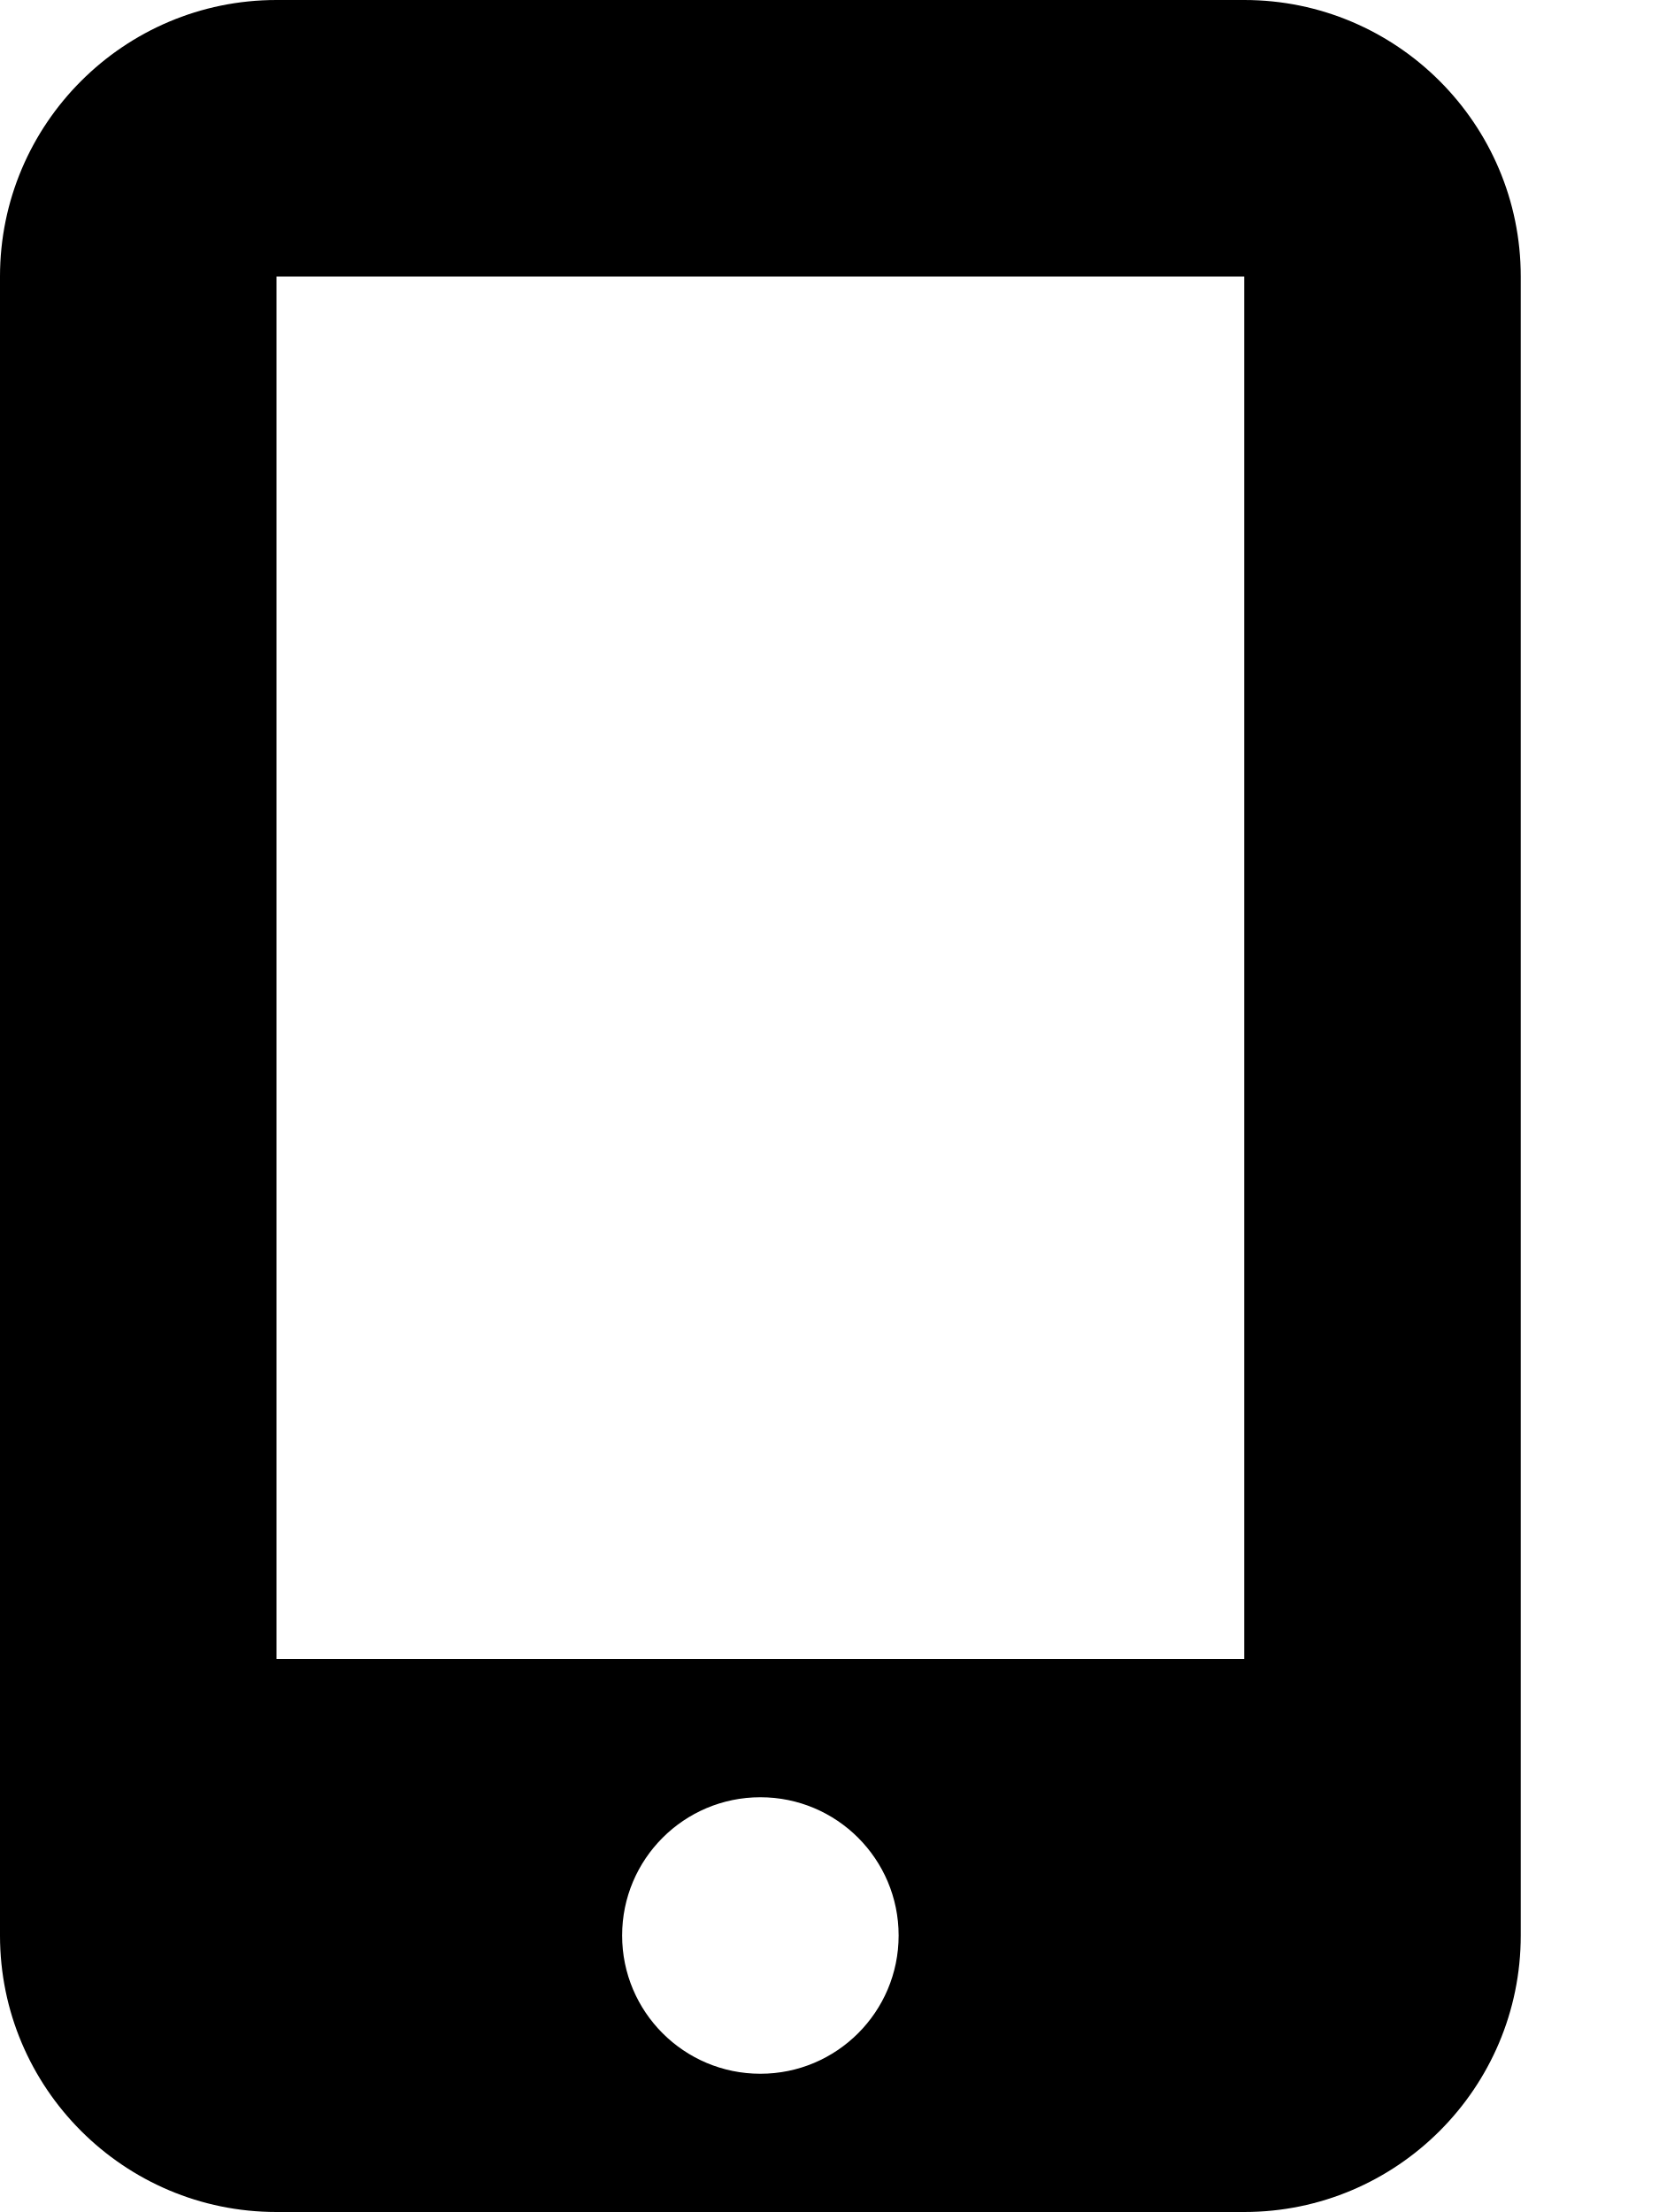
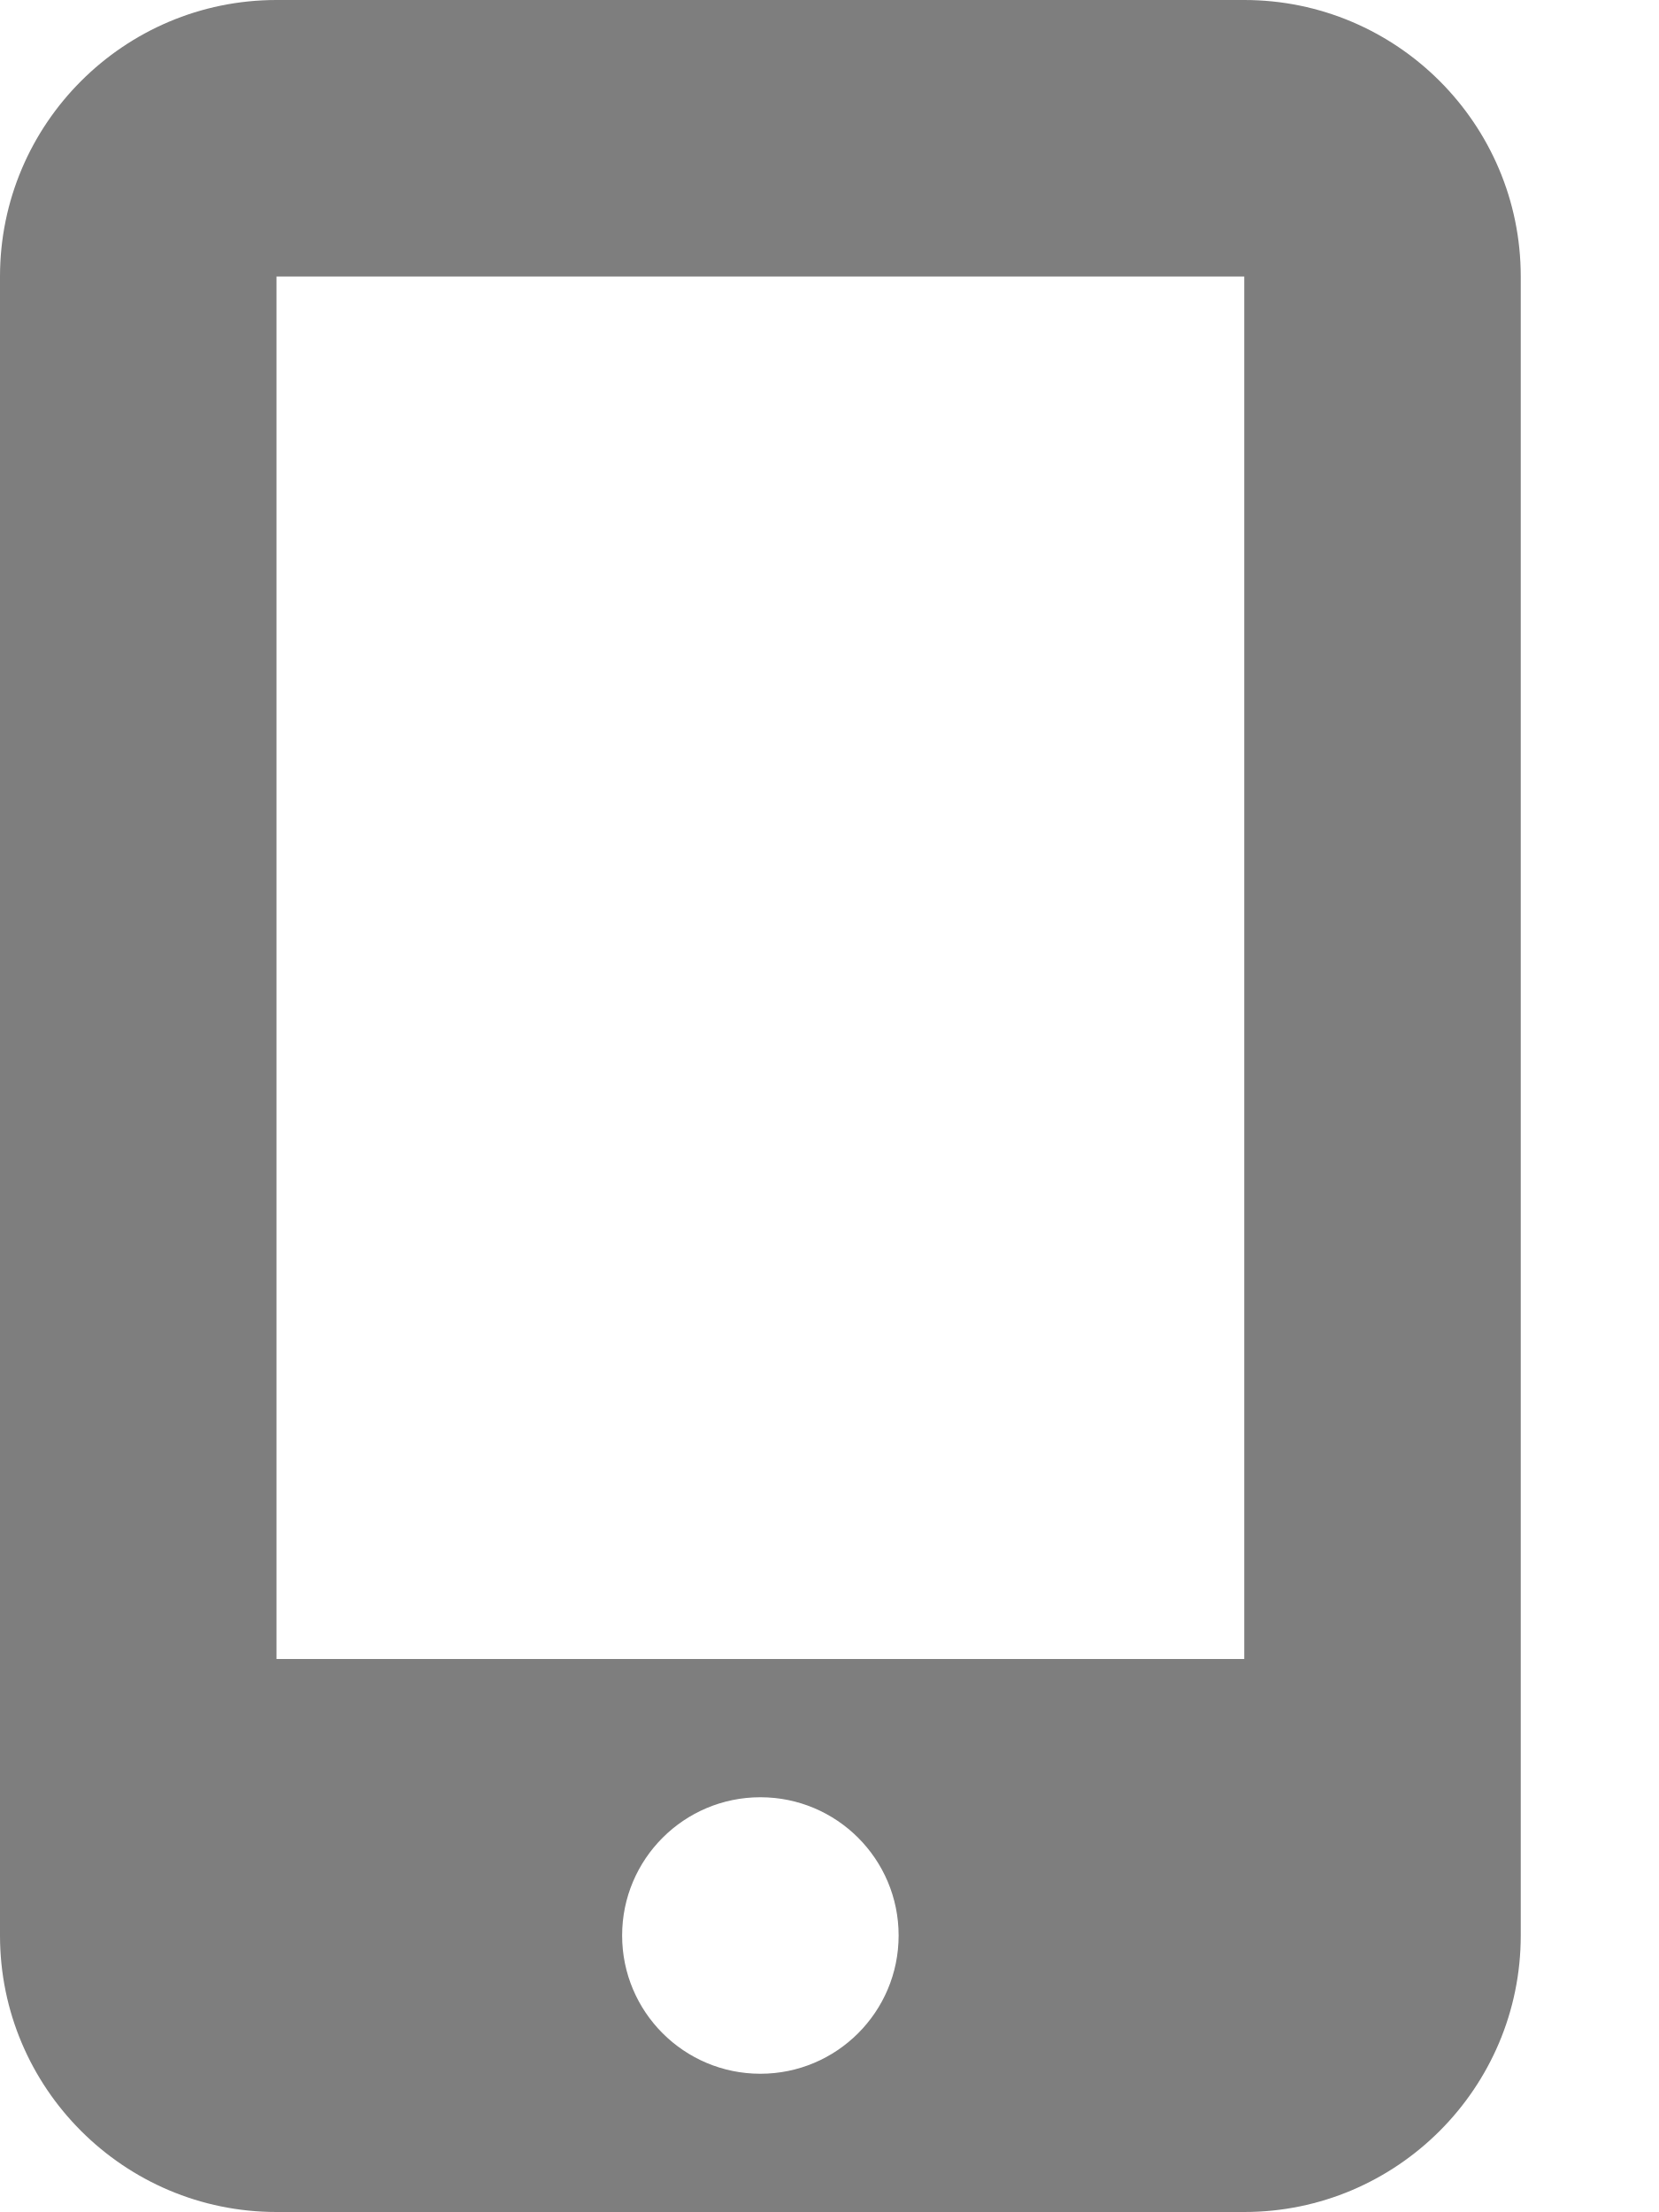
- <svg xmlns="http://www.w3.org/2000/svg" viewBox="0 0 384 512">
+ <svg xmlns="http://www.w3.org/2000/svg" viewBox="0 0 384 512" fill="#7E7E7E">
  <path d="M0 64C0 28.7 28.7 0 64 0H288c35.3 0 64 28.7 64 64V448c0 35.3-28.7 64-64 64H64c-35.3 0-64-28.7-64-64V64zM208 448a32 32 0 1 0 -64 0 32 32 0 1 0 64 0zM288 64H64V384H288V64z" />
</svg>
